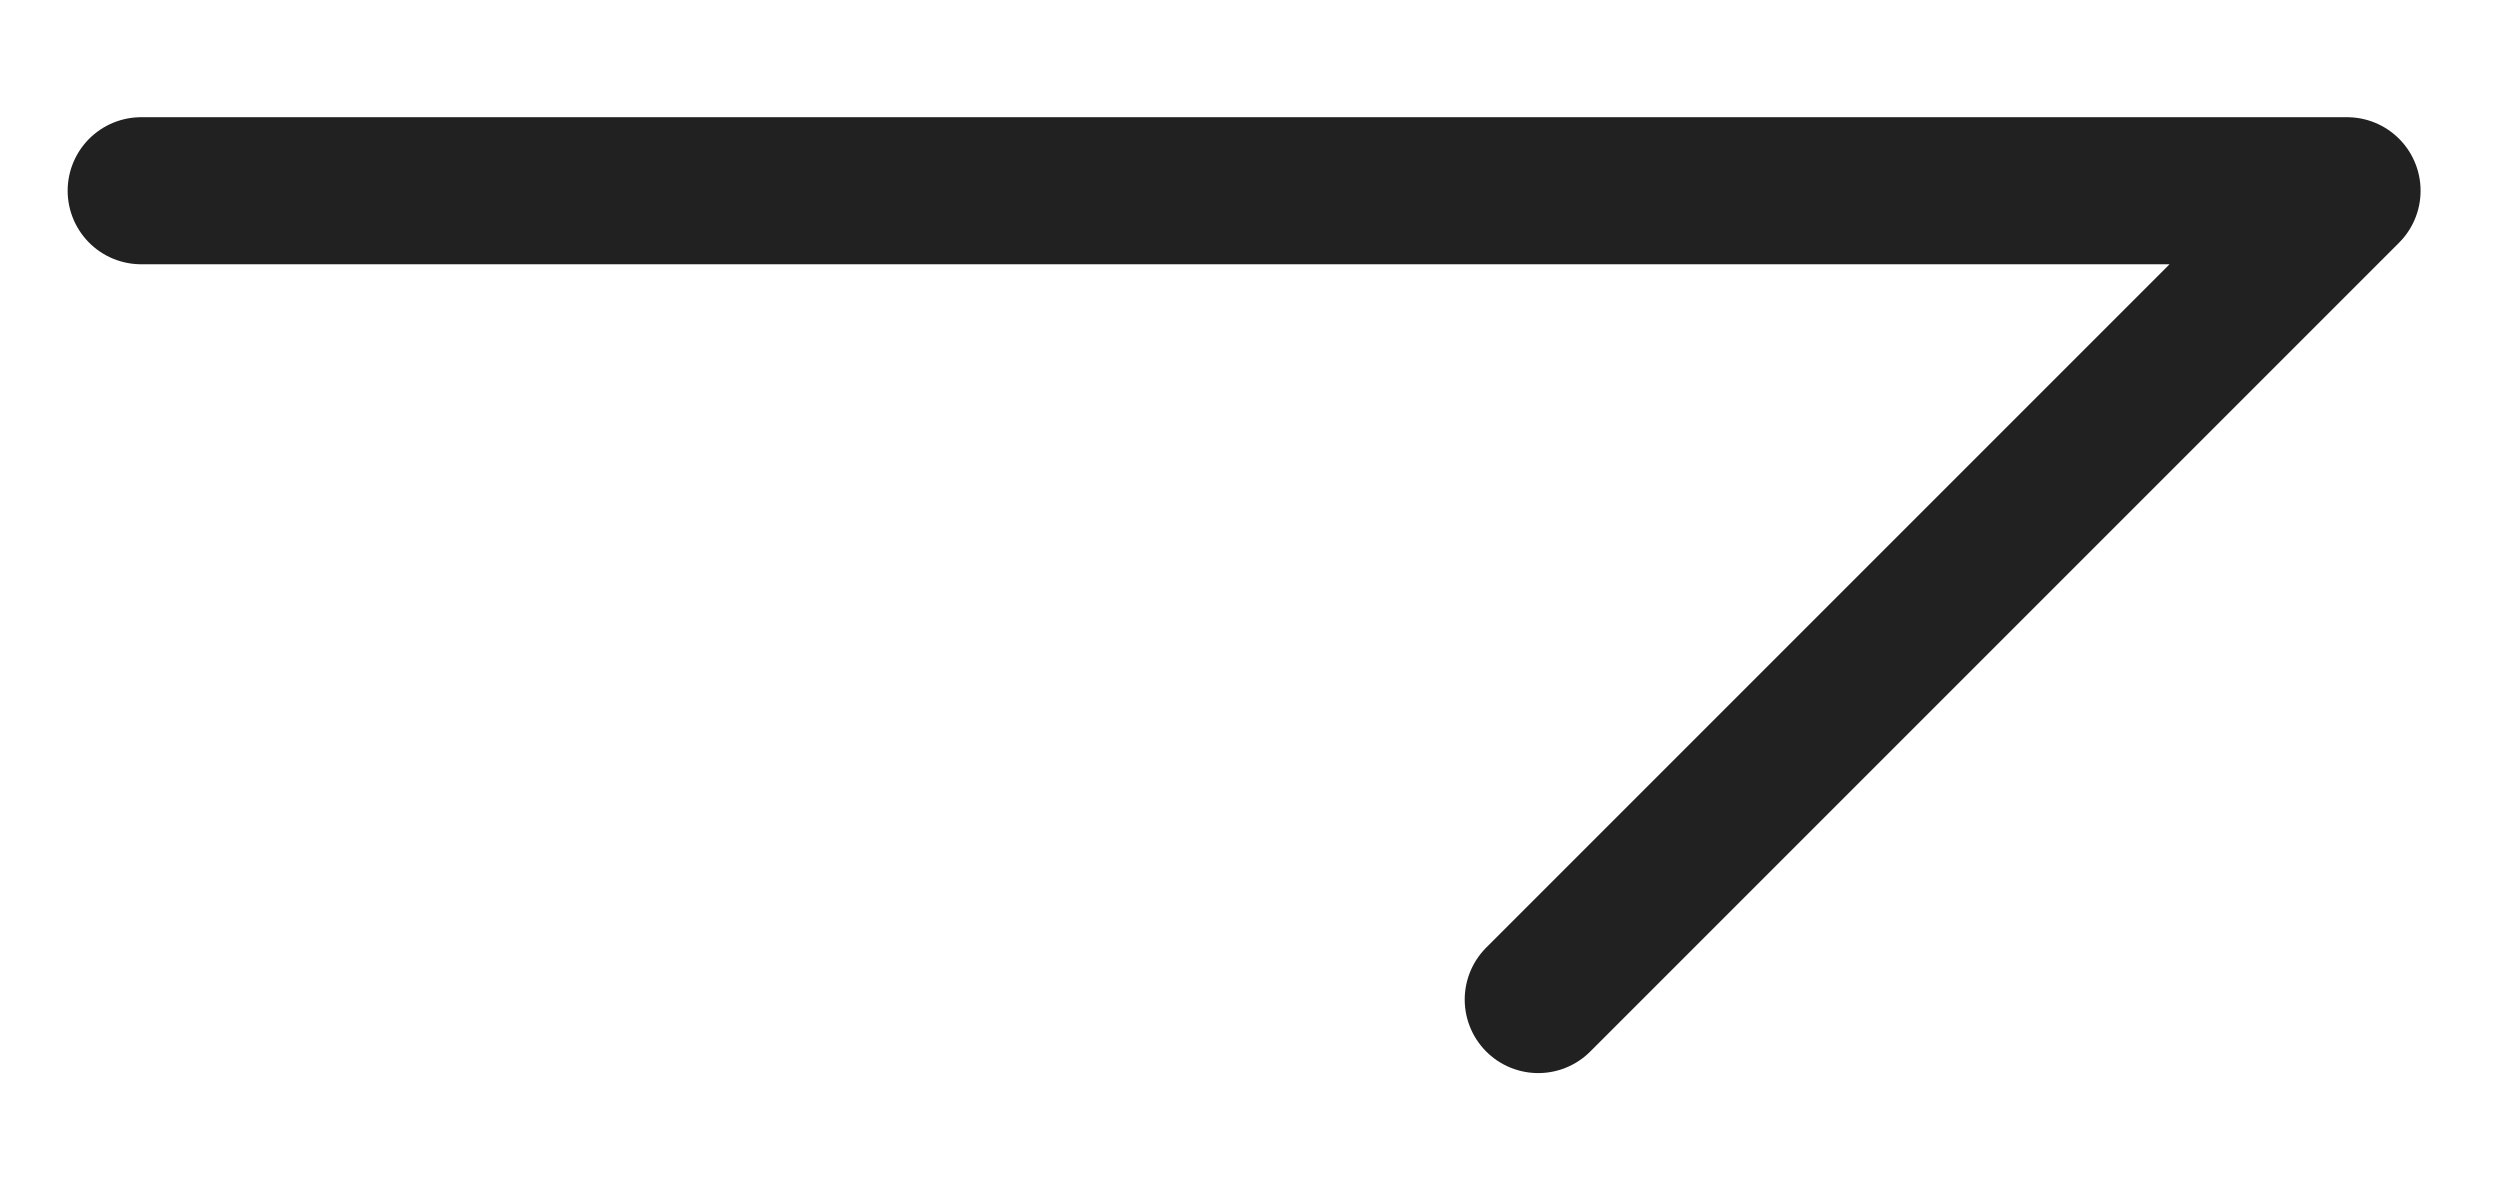
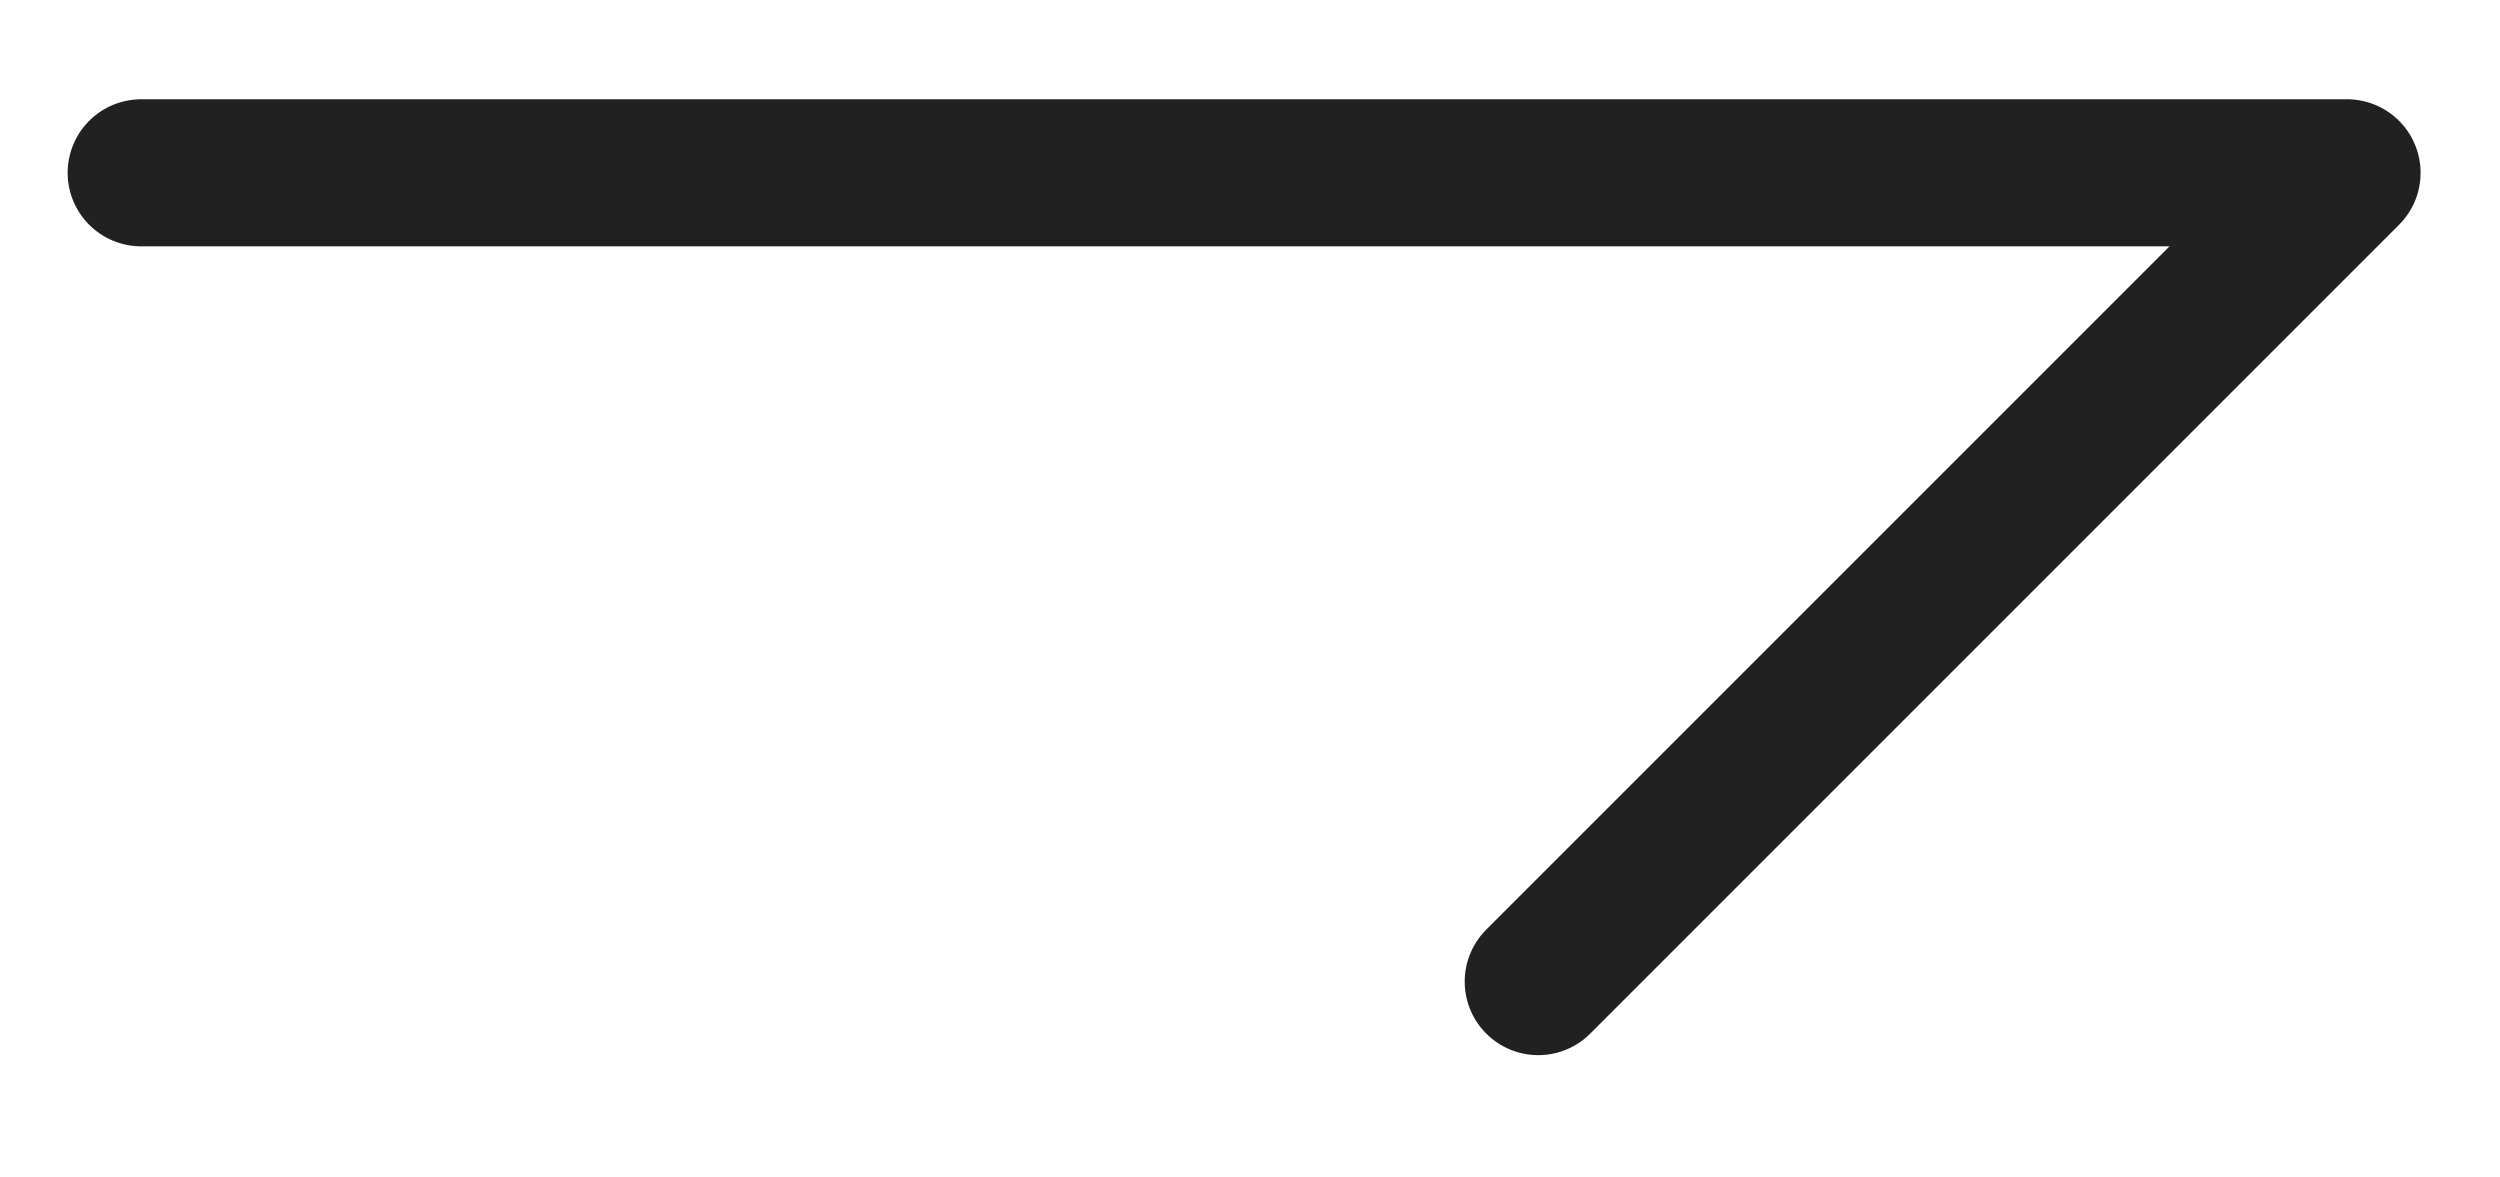
<svg xmlns="http://www.w3.org/2000/svg" width="17" height="8" viewBox="0 0 17 8" fill="none">
-   <path d="M0.96 1.297H15.96L10.46 6.797" stroke="#212121" stroke-linecap="round" stroke-linejoin="round" />
+   <path d="M0.96 1.175H15.96L10.46 6.675" stroke="#212121" stroke-linecap="round" stroke-linejoin="round" />
</svg>
